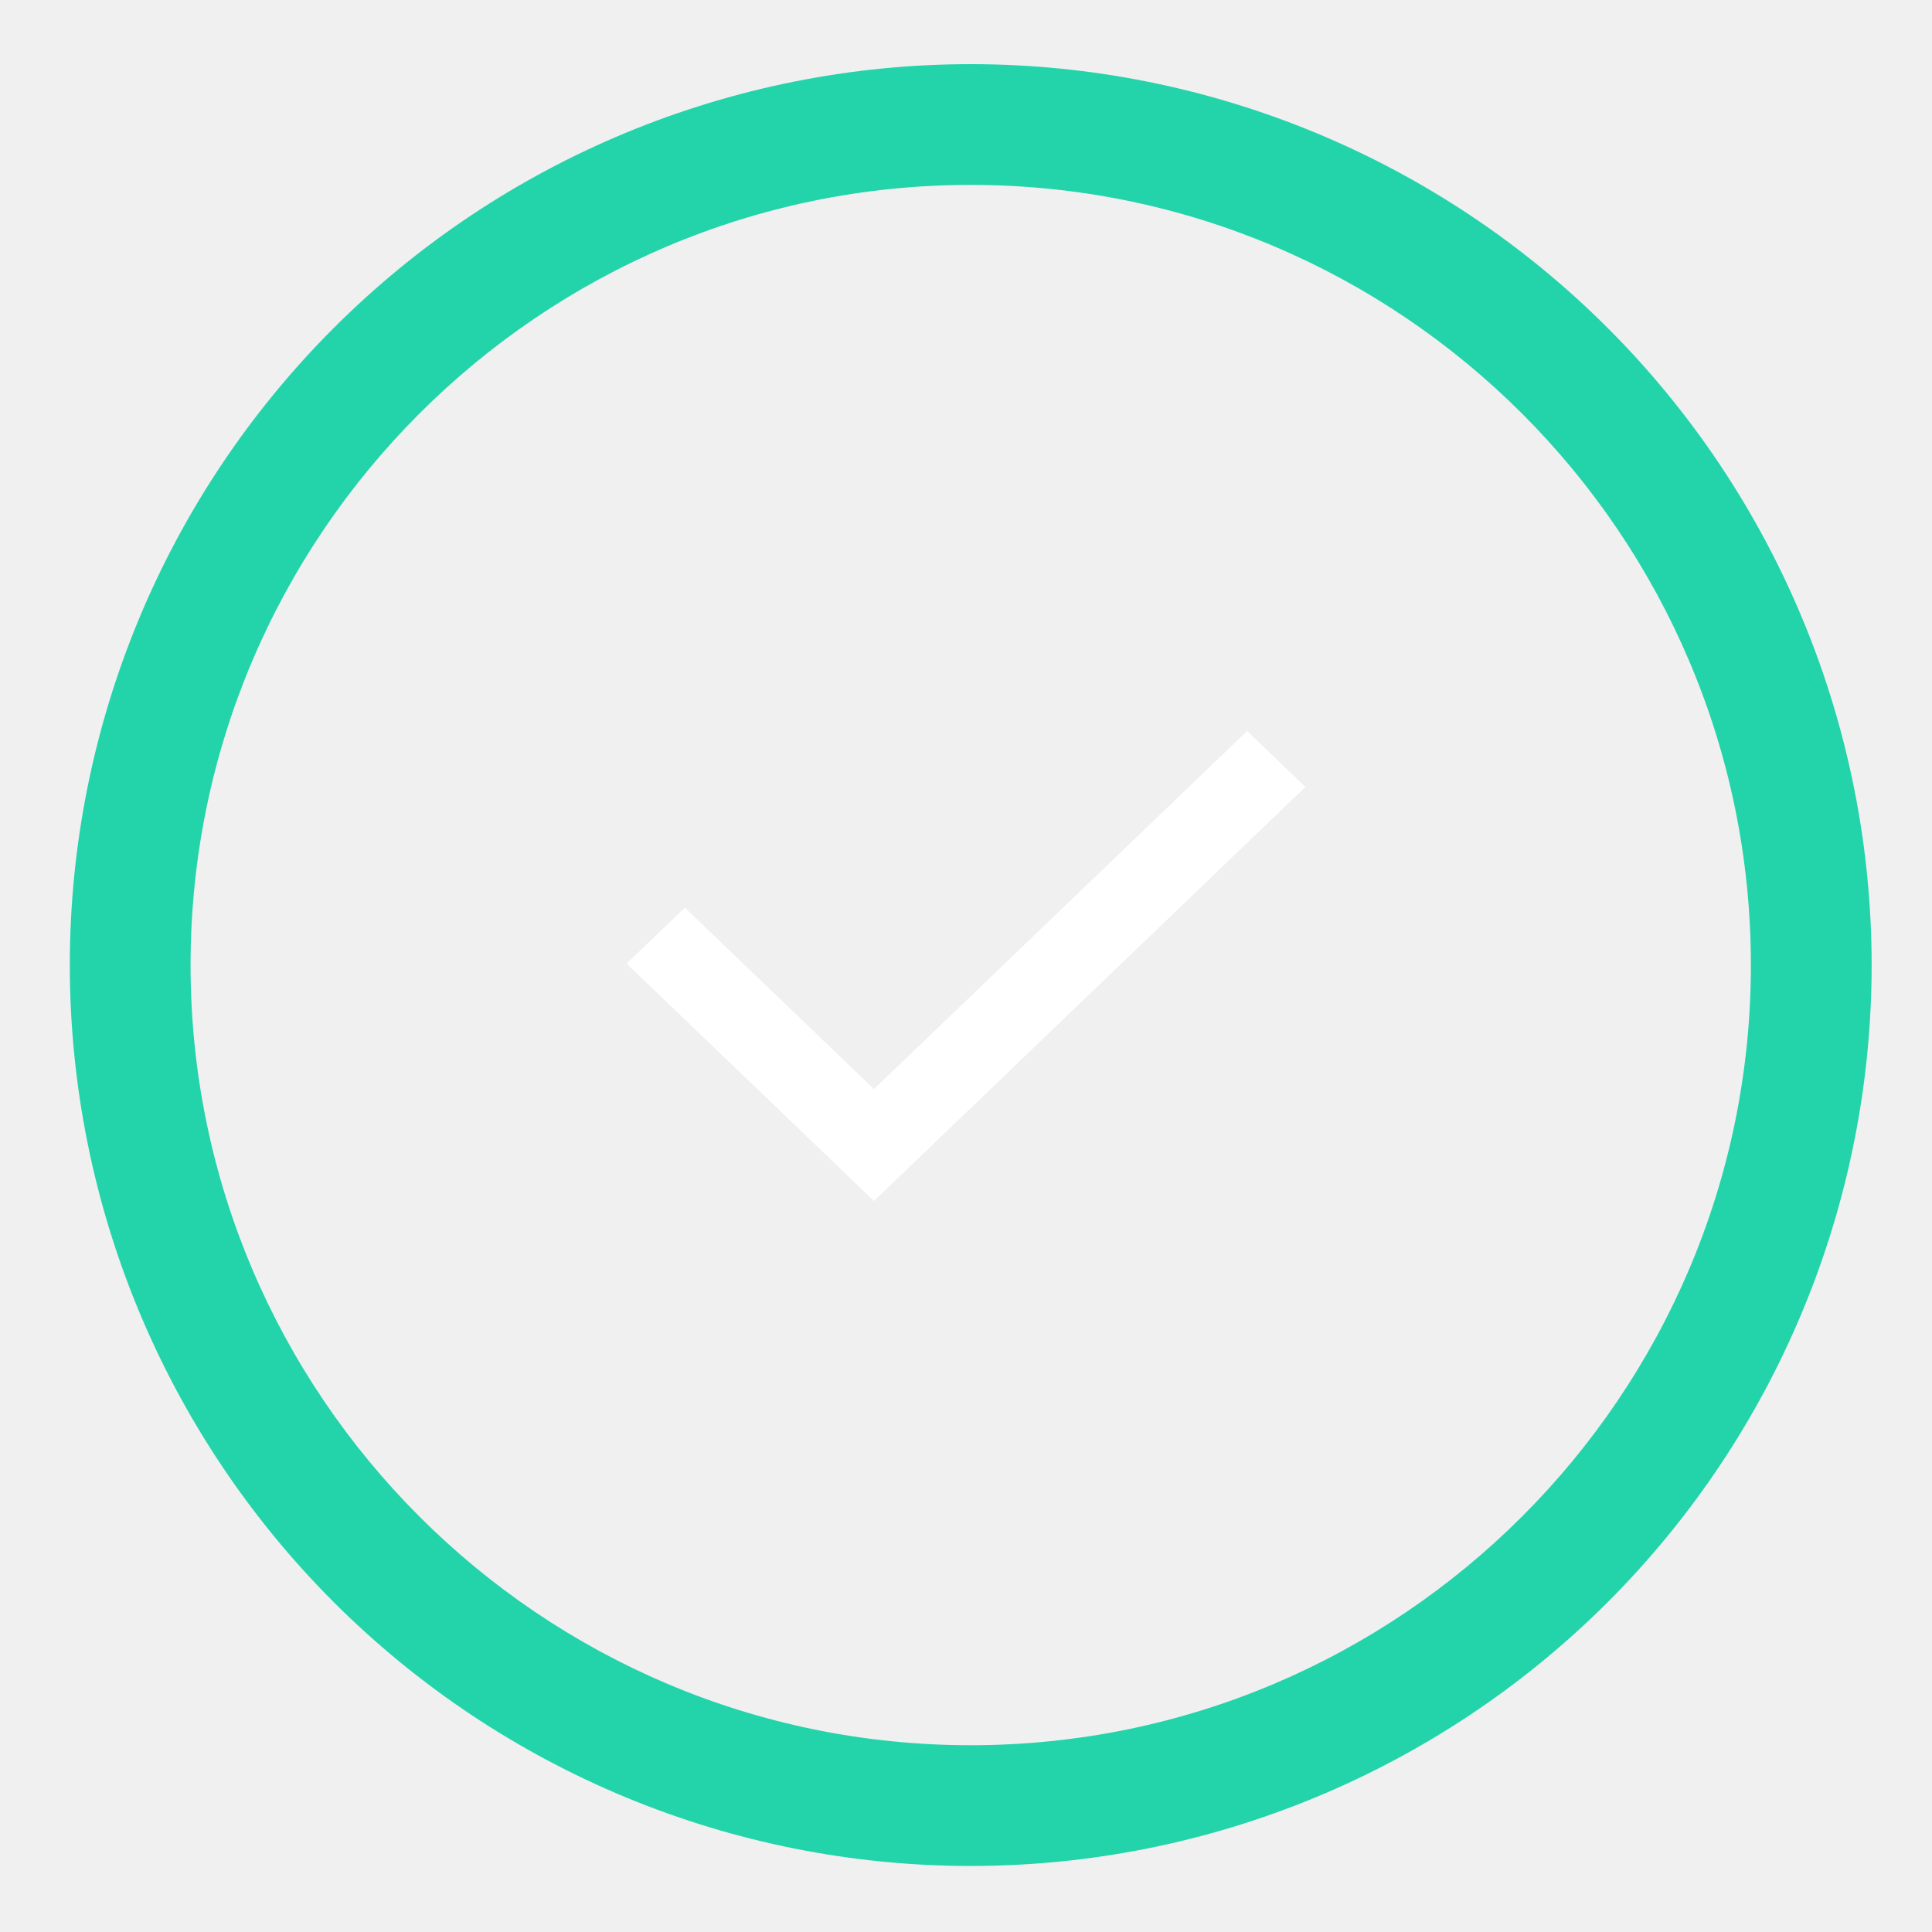
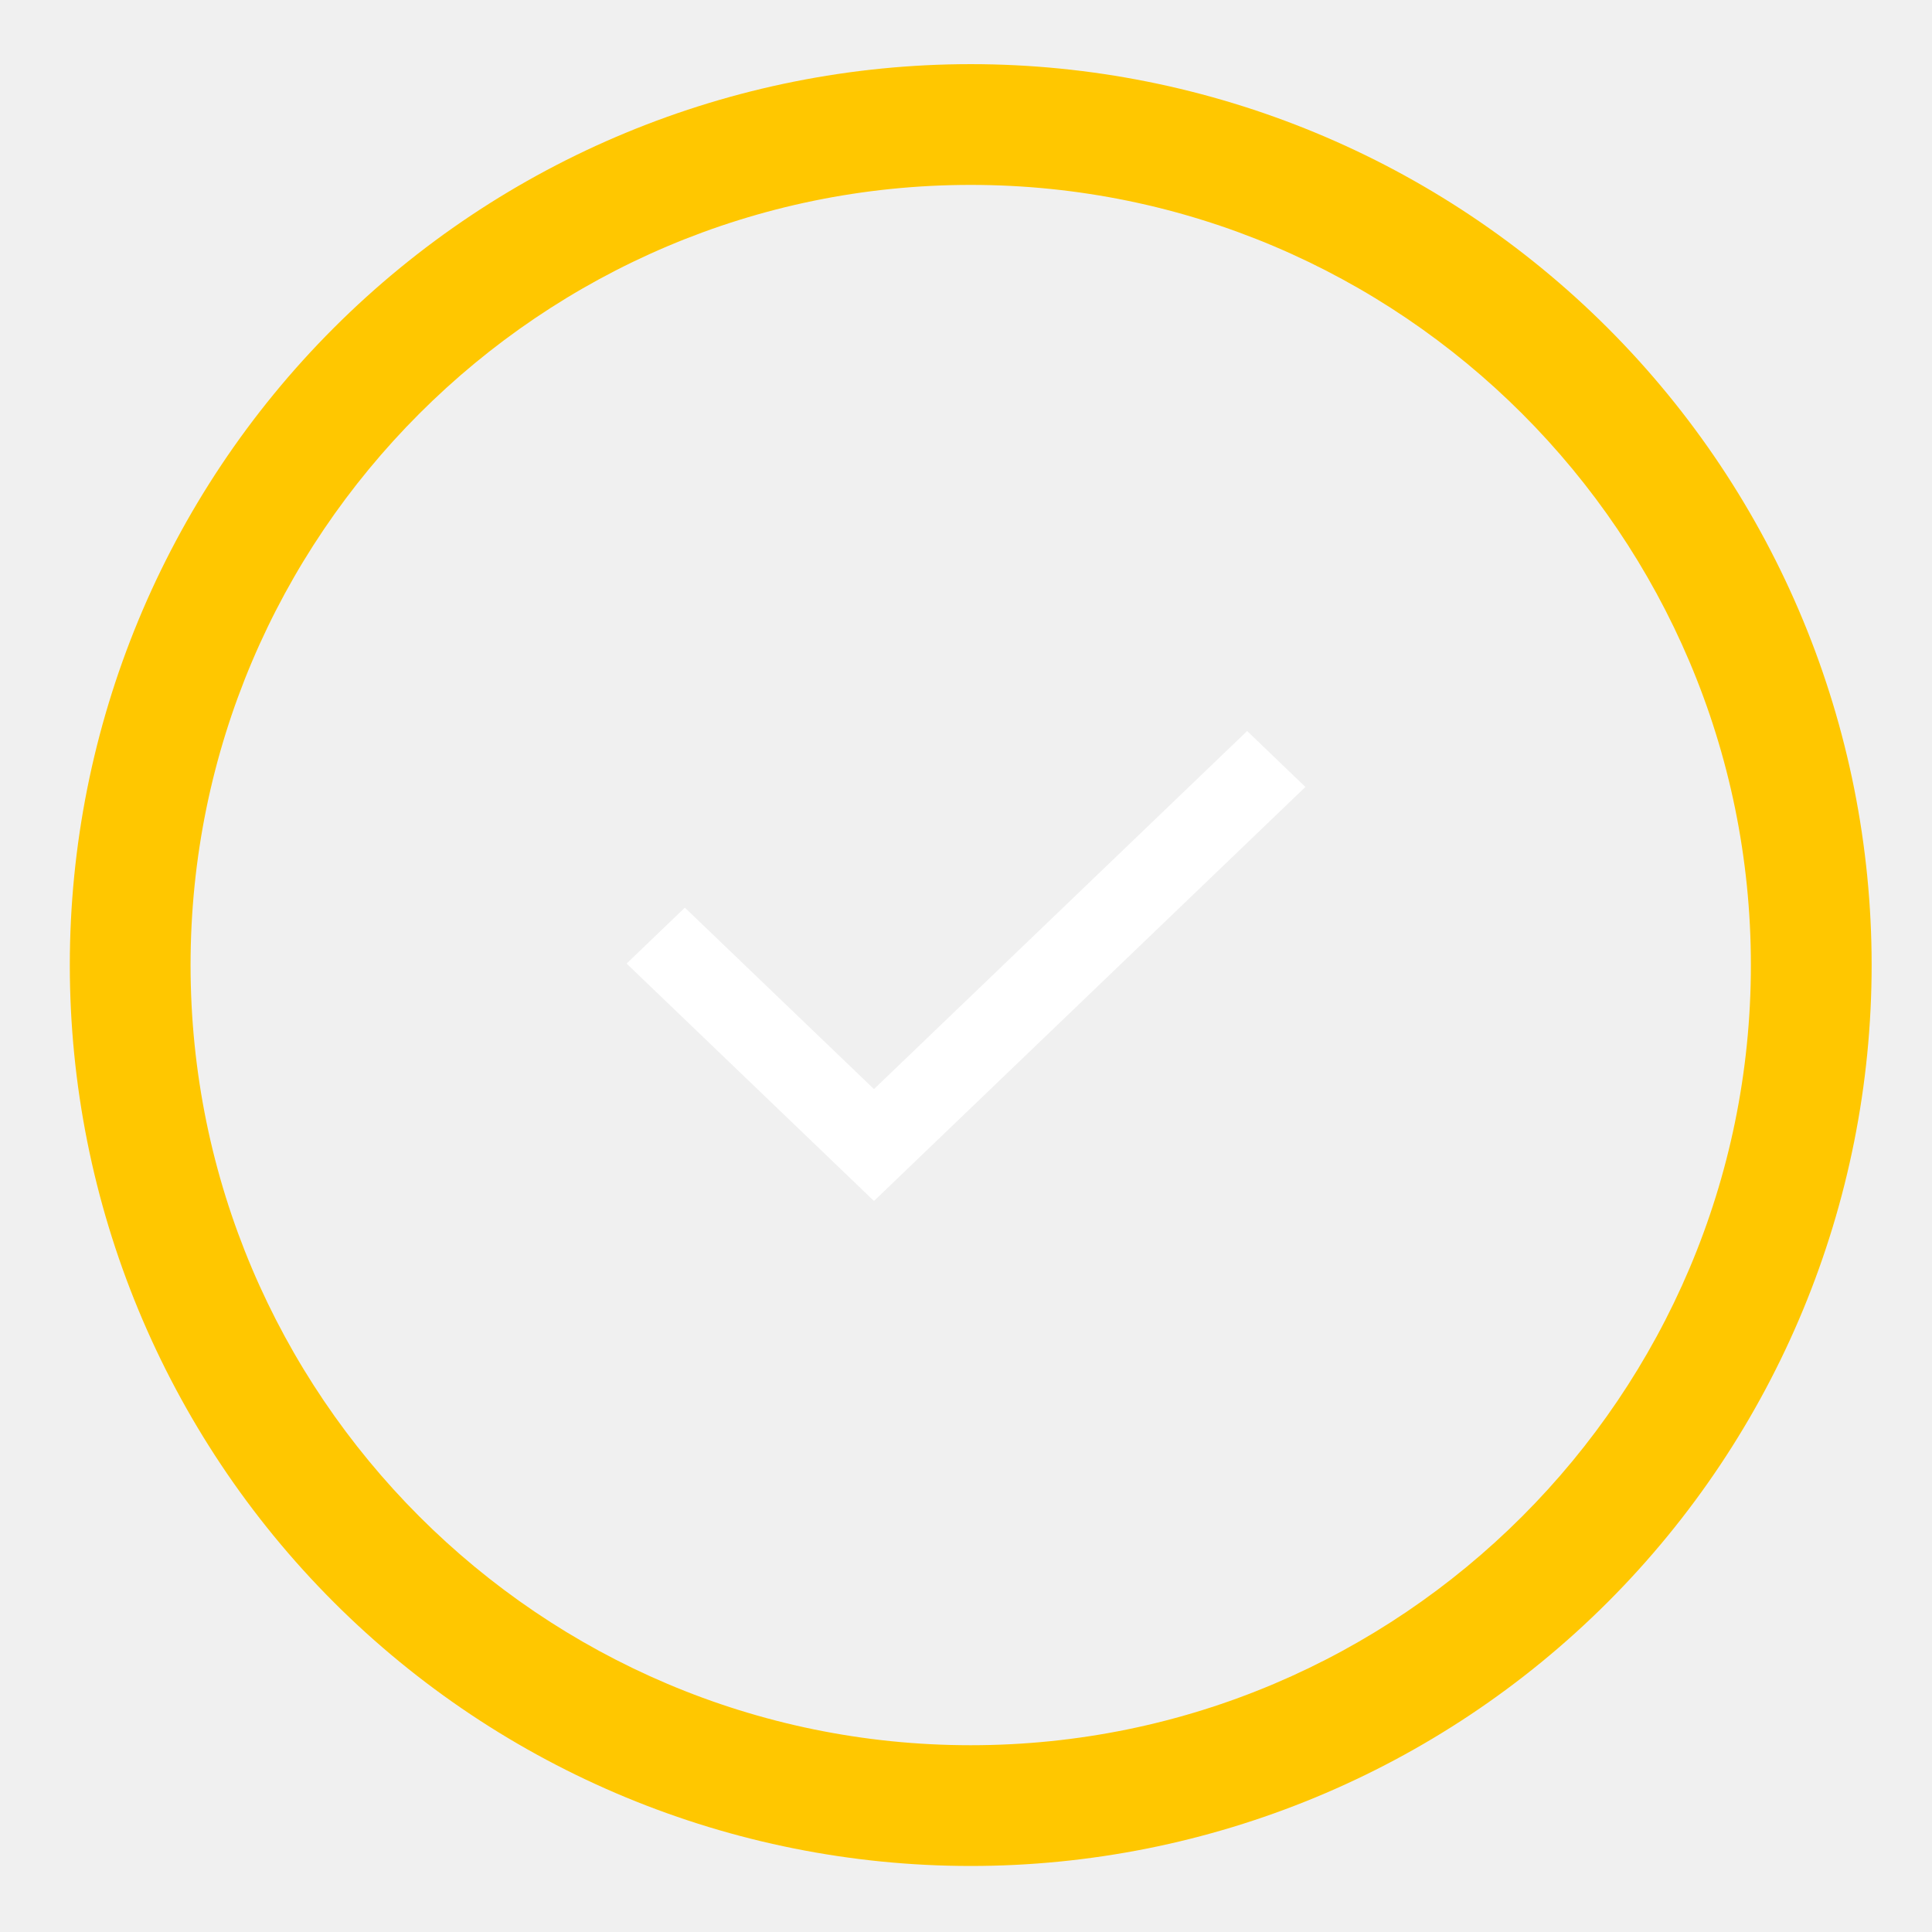
<svg xmlns="http://www.w3.org/2000/svg" width="74" height="74" viewBox="0 0 74 74" fill="none">
-   <path d="M61.581 12.564C55.109 6.093 46.333 2.457 37.181 2.457C28.029 2.457 19.252 6.093 12.781 12.564C6.309 19.035 2.674 27.812 2.674 36.964C2.674 46.116 6.309 54.893 12.781 61.364C19.252 67.835 28.029 71.471 37.181 71.471C46.333 71.471 55.109 67.835 61.581 61.364C68.052 54.893 71.688 46.116 71.688 36.964C71.688 27.812 68.052 19.035 61.581 12.564ZM37.181 66.846C20.704 66.846 7.299 53.441 7.299 36.964C7.299 20.487 20.704 7.082 37.181 7.082C53.658 7.082 67.063 20.487 67.063 36.964C67.063 53.441 53.658 66.846 37.181 66.846Z" fill="#23D4AA" />
+   <path d="M61.581 12.564C55.109 6.093 46.333 2.457 37.181 2.457C28.029 2.457 19.252 6.093 12.781 12.564C6.309 19.035 2.674 27.812 2.674 36.964C2.674 46.116 6.309 54.893 12.781 61.364C19.252 67.835 28.029 71.471 37.181 71.471C46.333 71.471 55.109 67.835 61.581 61.364C68.052 54.893 71.688 46.116 71.688 36.964C71.688 27.812 68.052 19.035 61.581 12.564ZM37.181 66.846C20.704 66.846 7.299 53.441 7.299 36.964C7.299 20.487 20.704 7.082 37.181 7.082C53.658 7.082 67.063 20.487 67.063 36.964C67.063 53.441 53.658 66.846 37.181 66.846Z" fill="#ffc700" />
  <path d="M33.475 41.715L26.232 34.765L24 36.907L33.475 46L50 30.142L47.768 28L33.475 41.715Z" fill="white" />
</svg>
